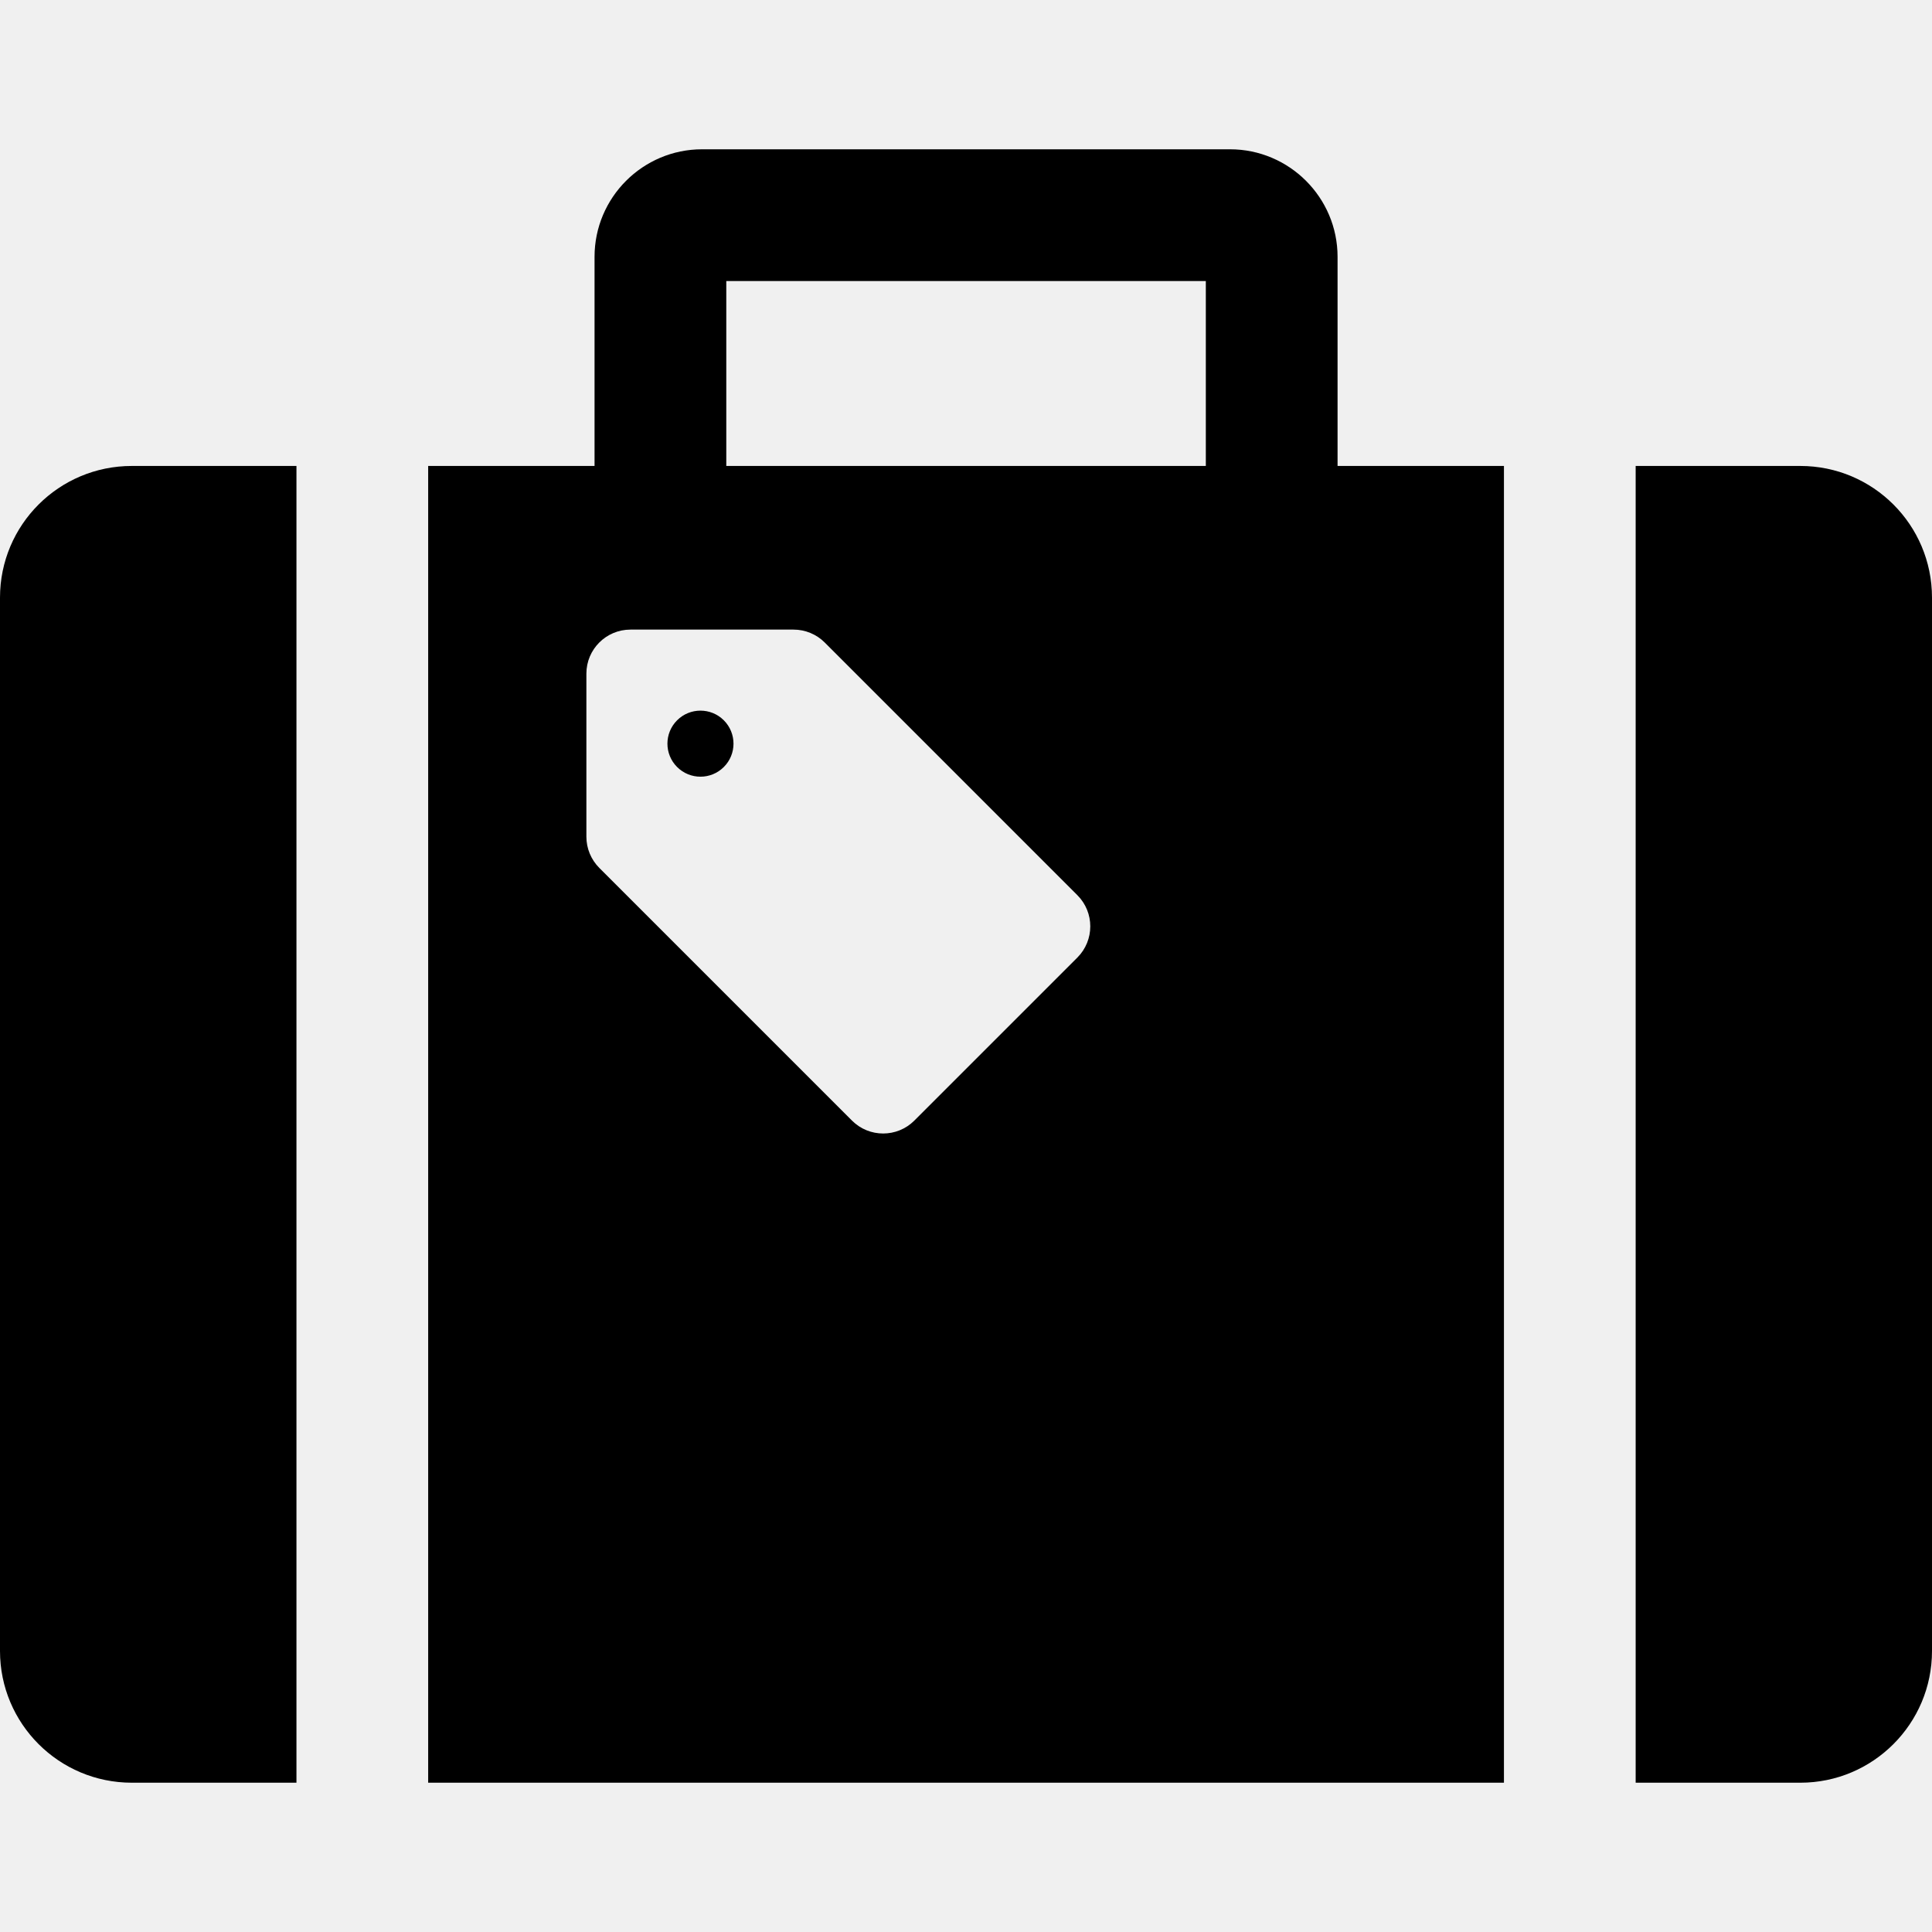
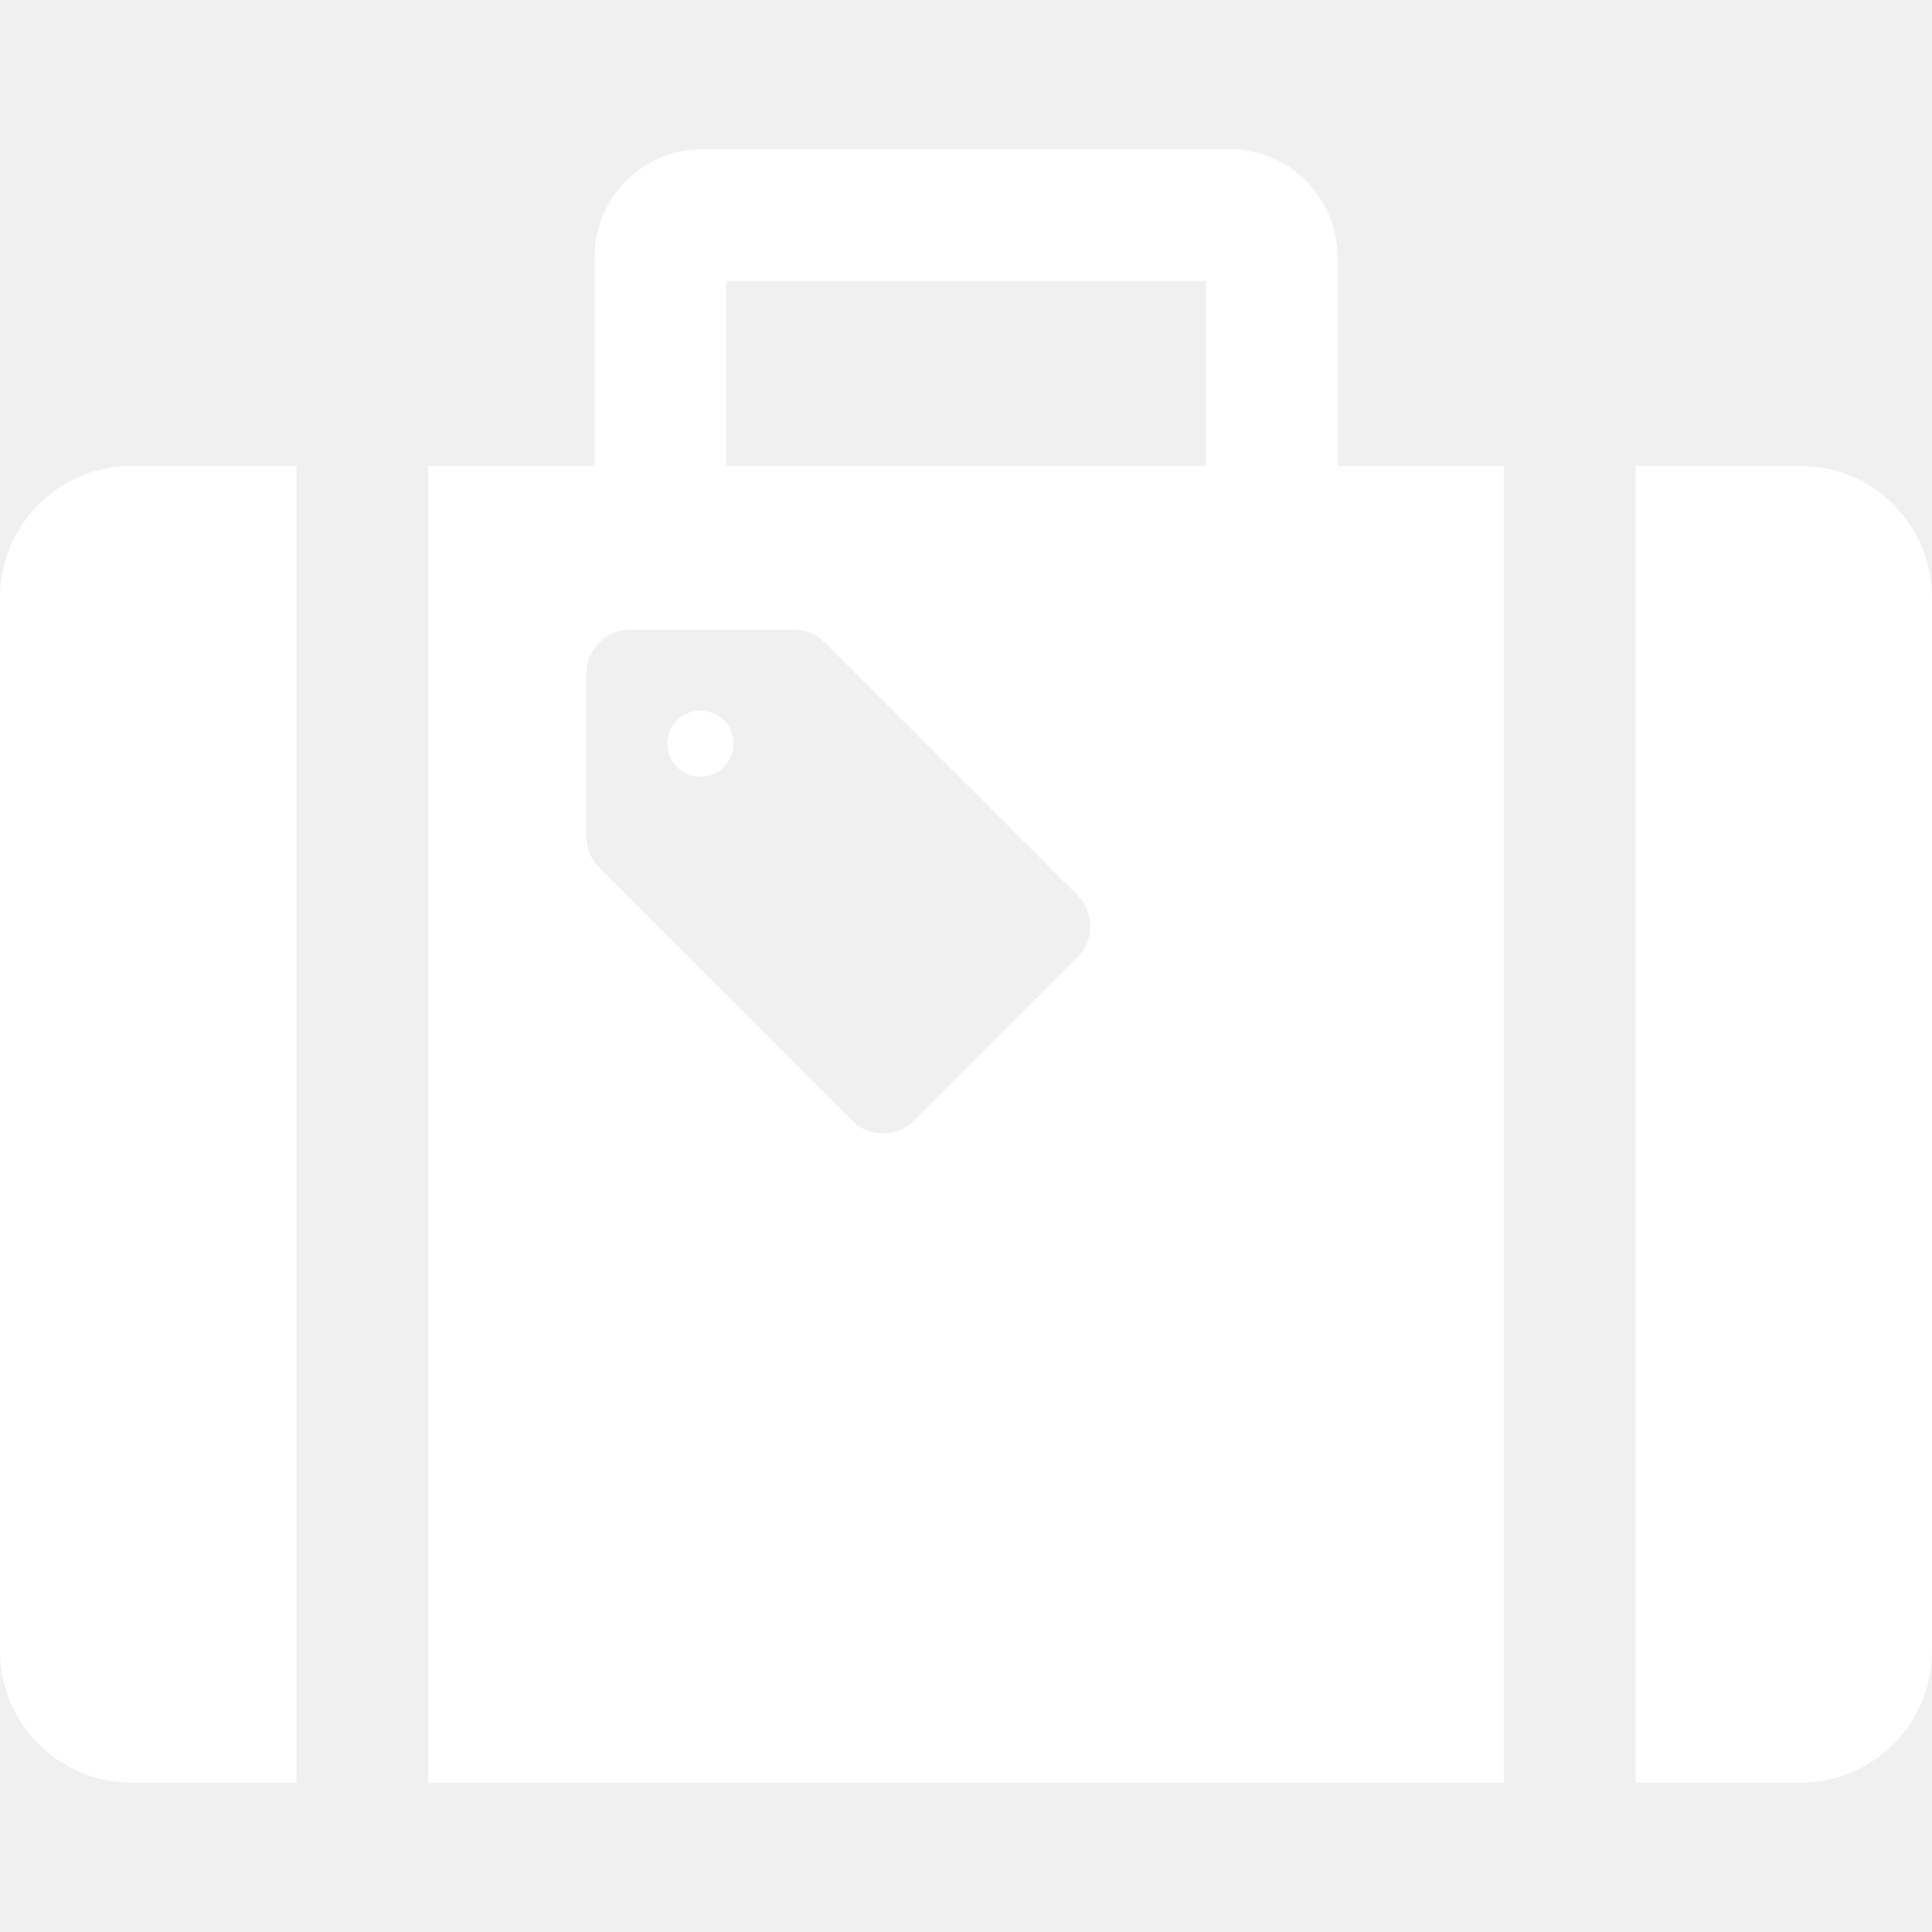
- <svg xmlns="http://www.w3.org/2000/svg" height="800px" width="800px" version="1.1" id="_x32_" viewBox="0 0 512 512" xml:space="preserve">
-   <style type="text/css">
- 	.st0{fill:#000000;}
- </style>
-   <g>
-     <path class="st0" d="M0,158.388v279.143c0,19.266,15.624,34.905,34.936,34.905h43.628V123.483H34.936   C15.624,123.483,0,139.092,0,158.388z" />
-     <path class="st0" d="M477.095,123.483h-43.628v348.954h43.628c19.28,0,34.905-15.64,34.905-34.905V158.388   C512,139.092,496.375,123.483,477.095,123.483z" />
-     <path class="st0" d="M179.44,190.886c-3.42,3.42-3.42,8.966,0,12.379c3.421,3.421,8.959,3.421,12.379,0   c3.421-3.413,3.421-8.958,0-12.379C188.399,187.473,182.86,187.473,179.44,190.886z" />
-     <path class="st0" d="M354.469,68.062c0-15.723-12.813-28.498-28.498-28.498H186.06c-15.716,0-28.499,12.775-28.499,28.498v55.42   h-44.092v348.954h285.093V123.483h-44.093V68.062z M285.52,253.757l-43.217,43.216c-4.563,4.556-11.952,4.556-16.516,0   l-66.968-66.969c-2.187-2.194-3.421-5.166-3.421-8.258v-43.225c0-6.444,5.234-11.671,11.679-11.671h43.216   c3.101,0,6.071,1.227,8.266,3.421l66.962,66.969C290.074,241.796,290.074,249.193,285.52,253.757z M319.556,123.483H192.474V74.484   h127.082V123.483z" />
-   </g>
+ <svg xmlns="http://www.w3.org/2000/svg" width="20" height="20" viewBox="0 0 20 20" fill="none">
+   <path d="M0 6.187V17.091C0 17.844 0.61 18.454 1.365 18.454H3.069V4.823H1.365C0.61 4.823 0 5.433 0 6.187Z" fill="white" />
+   <path d="M18.637 4.823H16.932V18.454H18.637C19.39 18.454 20 17.844 20 17.091V6.187C20 5.433 19.39 4.823 18.637 4.823Z" fill="white" />
+   <path d="M7.009 7.456C6.876 7.59 6.876 7.807 7.009 7.94C7.143 8.074 7.359 8.074 7.493 7.94C7.627 7.807 7.627 7.59 7.493 7.456C7.359 7.323 7.143 7.323 7.009 7.456Z" fill="white" />
+   <path d="M13.846 2.659C13.846 2.044 13.346 1.545 12.733 1.545H7.268C6.654 1.545 6.155 2.044 6.155 2.659V4.823H4.432V18.454H15.569V4.824H13.846V2.659ZM11.153 9.912L9.465 11.6C9.287 11.778 8.998 11.778 8.82 11.6L6.204 8.984C6.118 8.899 6.07 8.783 6.07 8.662V6.973C6.07 6.722 6.275 6.518 6.526 6.518H8.215C8.336 6.518 8.452 6.565 8.537 6.651L11.153 9.267C11.331 9.445 11.331 9.734 11.153 9.912ZM12.483 4.824H7.519V2.909H12.483V4.824Z" fill="white" />
</svg>
